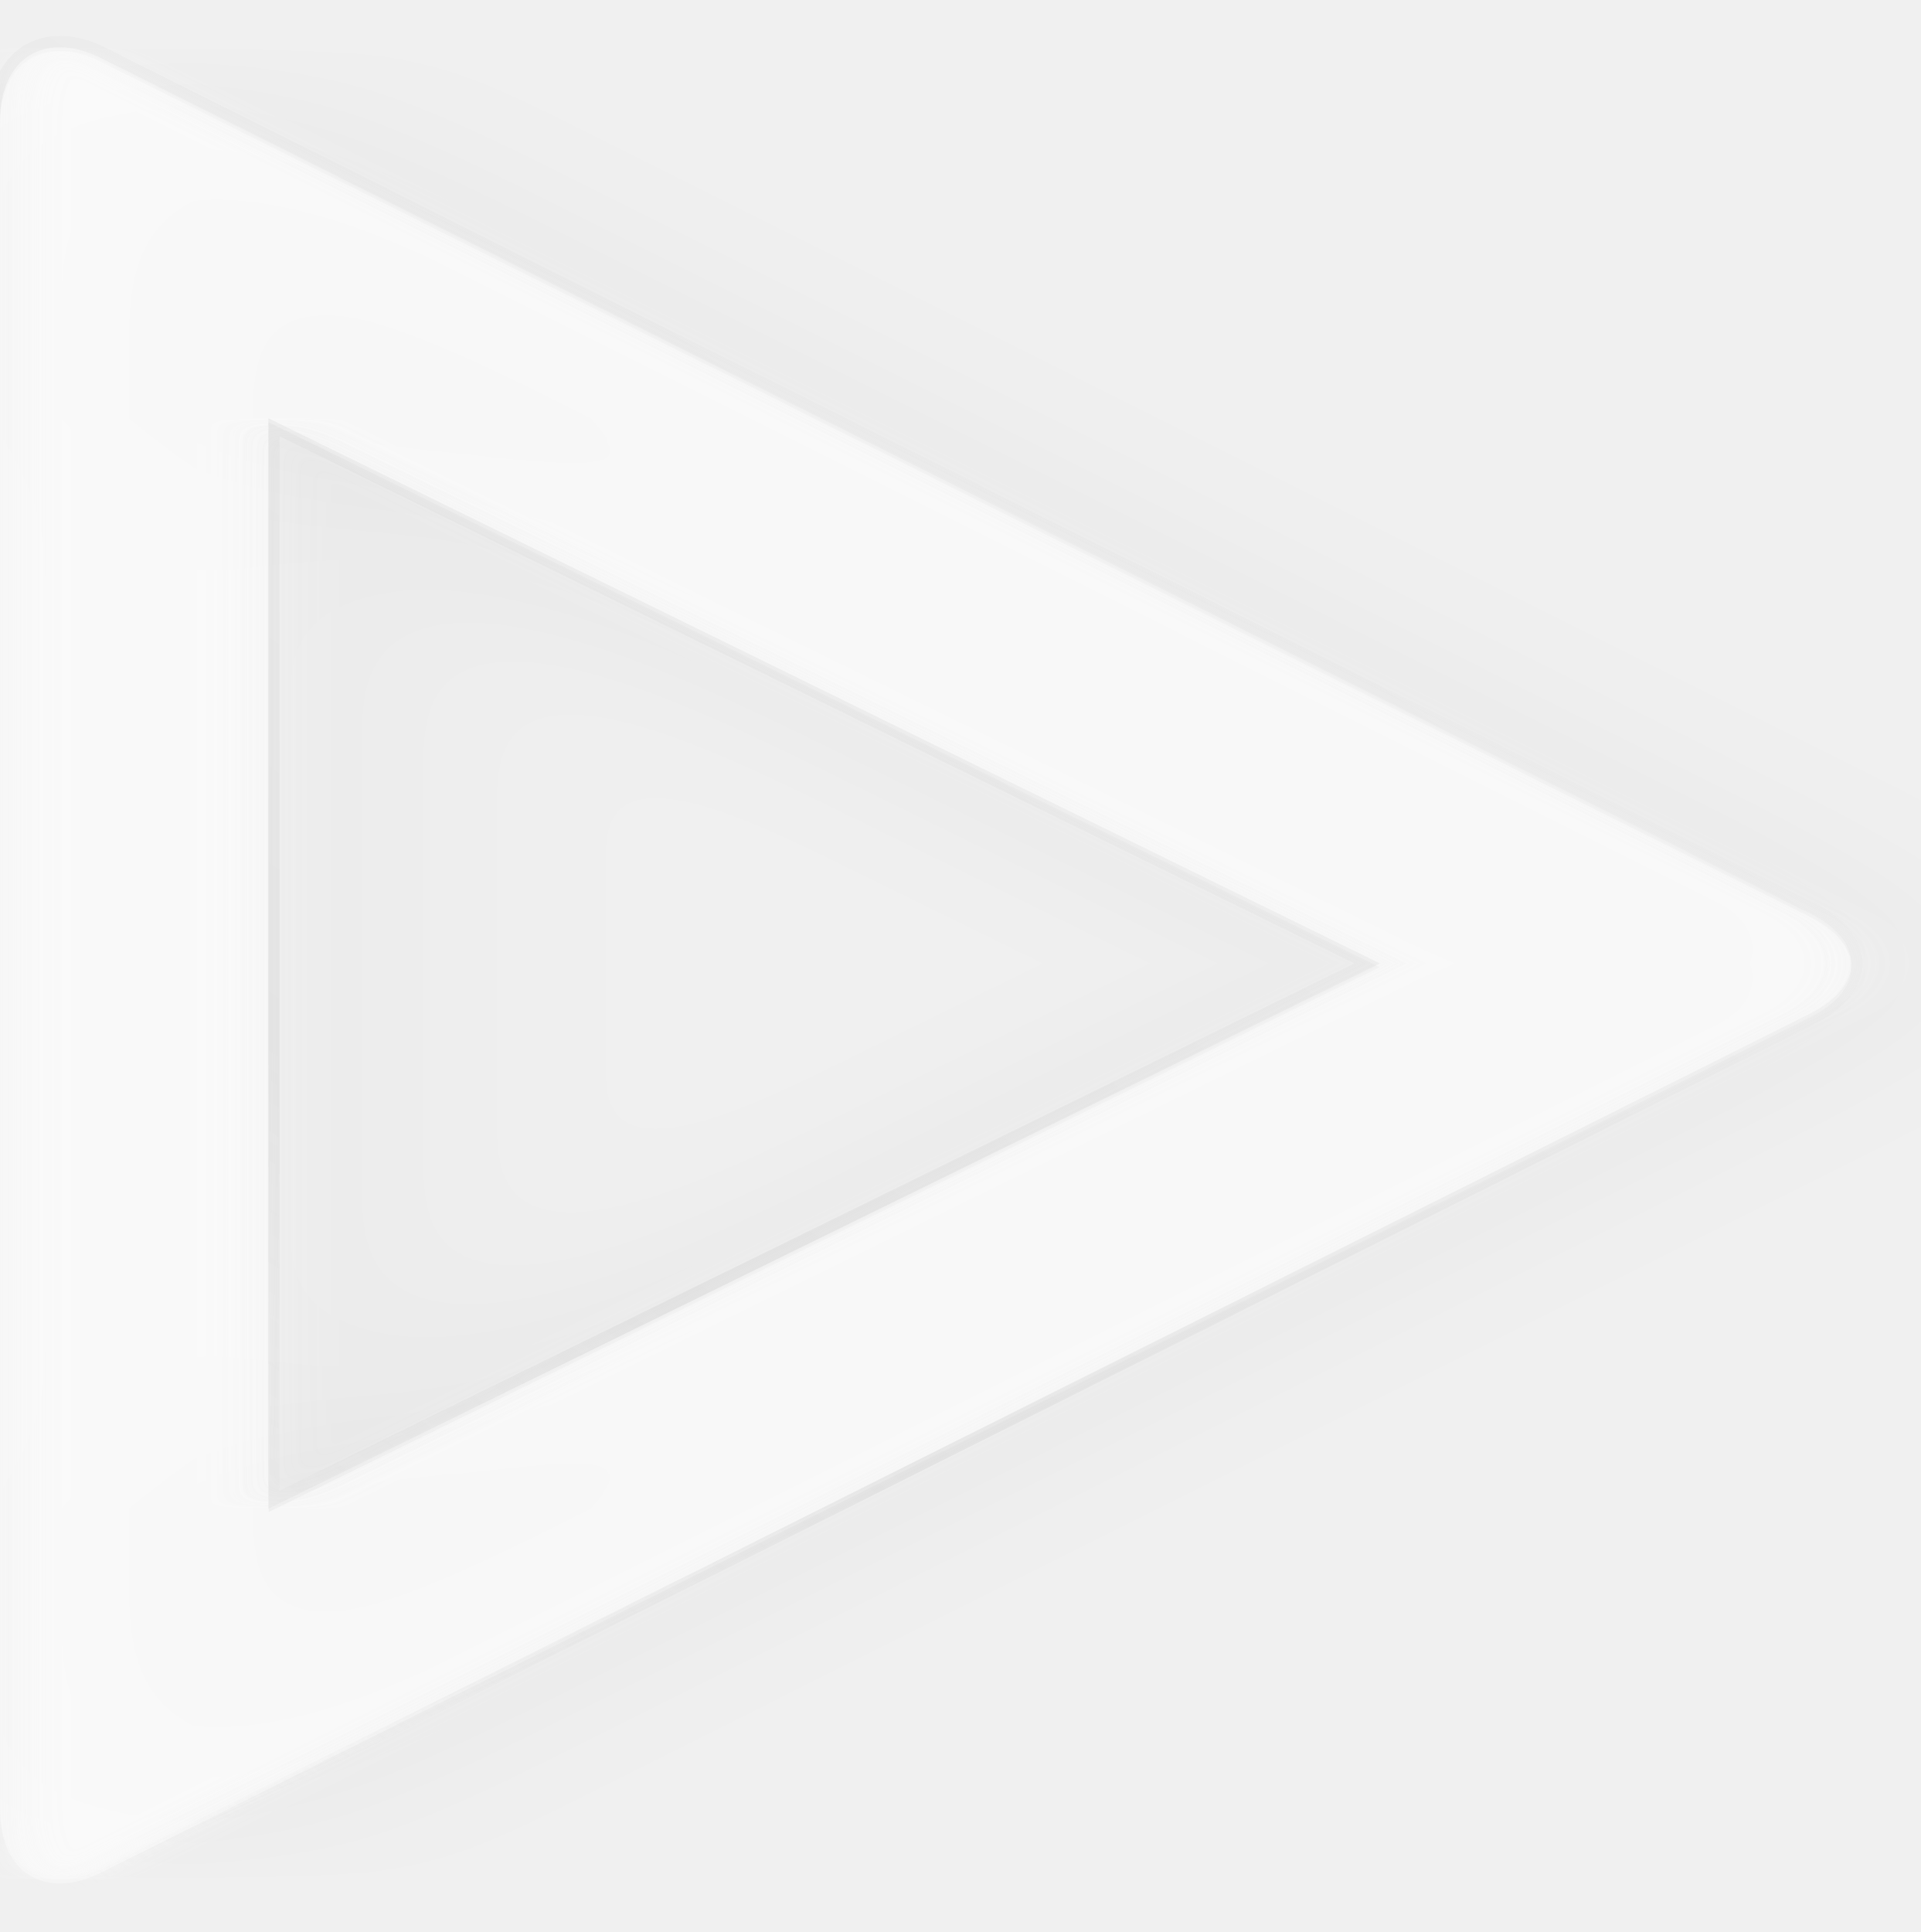
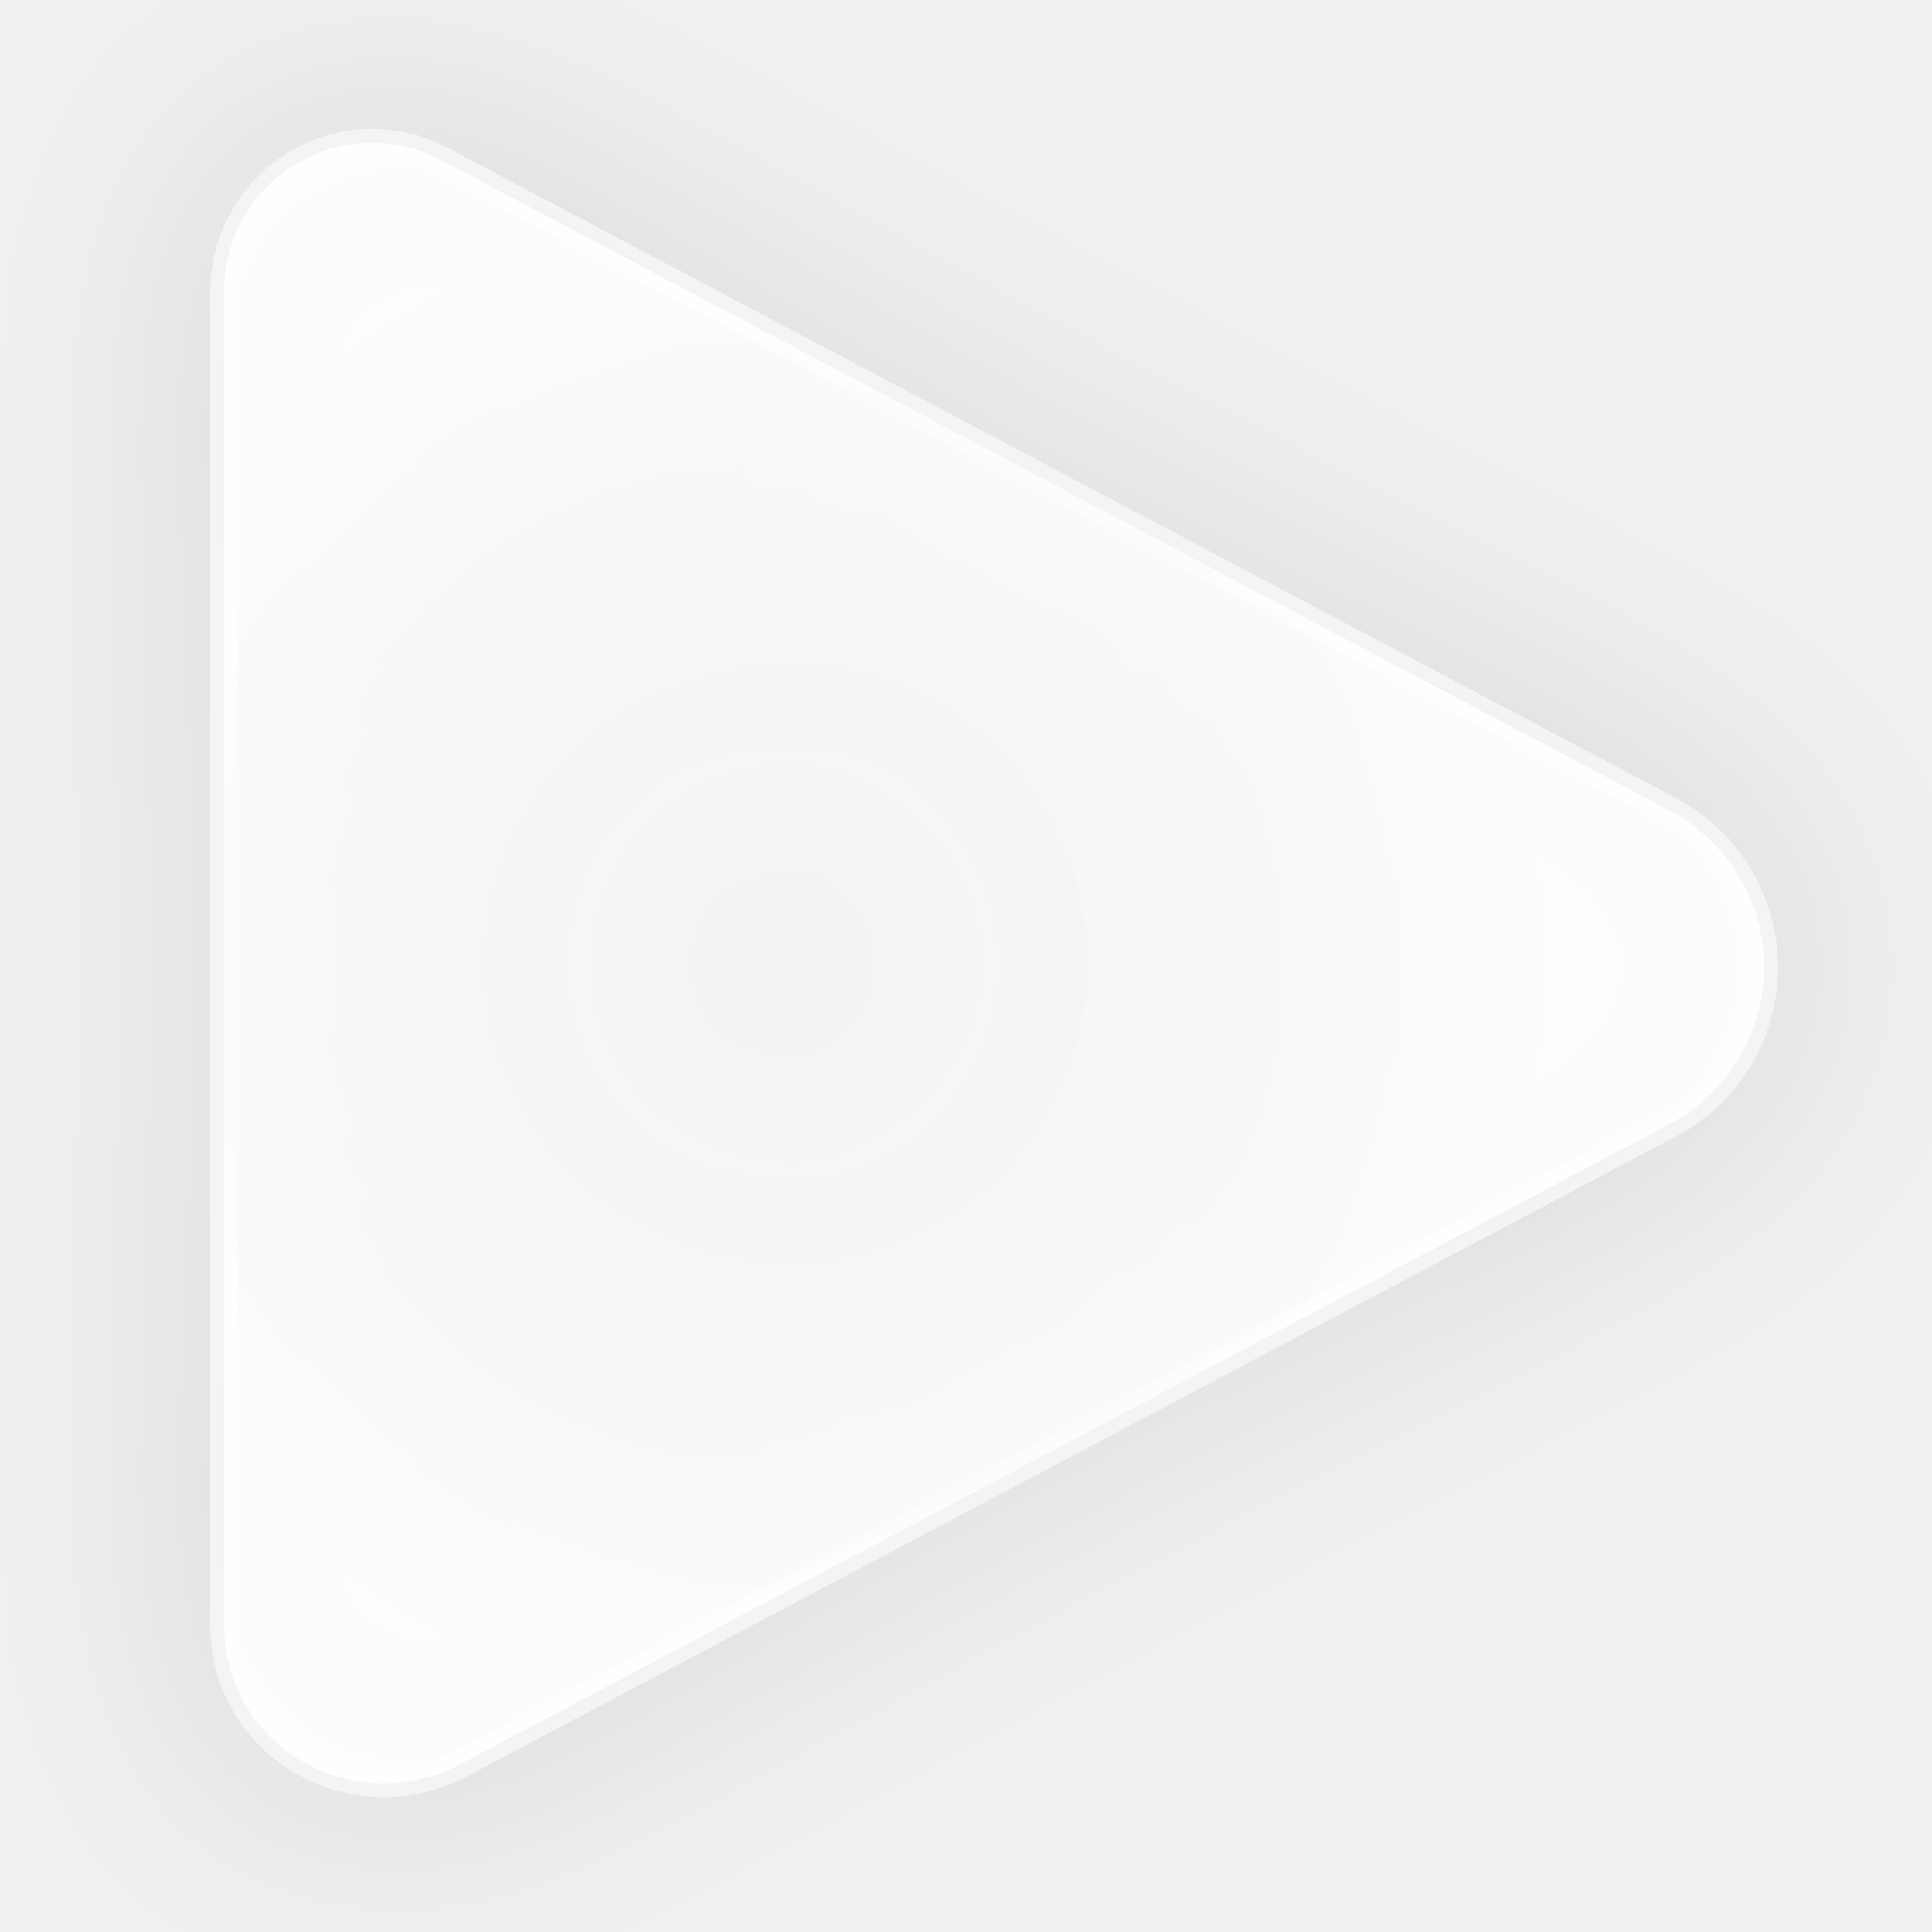
- <svg xmlns="http://www.w3.org/2000/svg" width="170px" height="171px" viewBox="0 0 170 171" version="1.1">
+ <svg xmlns="http://www.w3.org/2000/svg" width="84px" height="84px" viewBox="0 0 84 84" version="1.1">
  <defs>
-     <filter x="-41.2%" y="-41.6%" width="182.3%" height="183.2%" filterUnits="objectBoundingBox" id="filter-1">
-       <feGaussianBlur stdDeviation="22.486 0" in="SourceGraphic" />
+     <filter x="-28.7%" y="-29.2%" width="157.5%" height="158.3%" filterUnits="objectBoundingBox" id="filter-1">
+       <feOffset dx="0" dy="0" in="SourceAlpha" result="shadowOffsetOuter1" />
+       <feGaussianBlur stdDeviation="5" in="shadowOffsetOuter1" result="shadowBlurOuter1" />
+       <feColorMatrix values="0 0 0 0 0   0 0 0 0 0   0 0 0 0 0  0 0 0 0.123 0" type="matrix" in="shadowBlurOuter1" result="shadowMatrixOuter1" />
+       <feMerge>
+         <feMergeNode in="shadowMatrixOuter1" />
+         <feMergeNode in="SourceGraphic" />
+       </feMerge>
    </filter>
-     <filter x="-4.8%" y="-4.8%" width="109.6%" height="109.7%" filterUnits="objectBoundingBox" id="filter-2">
-       <feGaussianBlur stdDeviation="2.621 0" in="SourceGraphic" />
-     </filter>
-     <linearGradient x1="74.829%" y1="-9.882%" x2="0%" y2="100%" id="linearGradient-3">
-       <stop stop-color="#FFFFFF" offset="0%" />
-       <stop stop-color="#C2C2C2" offset="65.089%" />
-       <stop stop-color="#DBDBDB" stop-opacity="0.745" offset="80.804%" />
-       <stop stop-color="#FFFFFF" stop-opacity="0" offset="100%" />
-     </linearGradient>
+     <radialGradient cx="50%" cy="64.528%" fx="50%" fy="64.528%" r="48.682%" gradientTransform="translate(0.5,0.645281),scale(0.938879,1),rotate(90),translate(-0.5,-0.645281)" id="radialGradient-2">
+       <stop stop-color="#FFFFFF" stop-opacity="0.11" offset="2.098%" />
+       <stop stop-color="#FFFFFF" stop-opacity="0.228" offset="53.877%" />
+       <stop stop-color="#FFFFFF" stop-opacity="0.54" offset="100%" />
+     </radialGradient>
+     <radialGradient cx="50%" cy="63.339%" fx="50%" fy="63.339%" r="50.412%" gradientTransform="translate(0.5,0.633386),scale(0.938879,1),rotate(90),translate(-0.5,-0.633386)" id="radialGradient-3">
+       <stop stop-color="#FFFFFF" stop-opacity="0.329" offset="0%" />
+       <stop stop-color="#FFFFFF" stop-opacity="0.574" offset="53.877%" />
+       <stop stop-color="#FFFFFF" stop-opacity="0.764" offset="100%" />
+     </radialGradient>
  </defs>
-   <g id="player/icon/play" stroke="none" stroke-width="1" fill="none" fill-rule="evenodd" opacity="0.9">
-     <g id="icon-play">
-       <path d="M160.159,90.084 L8.943,165.744 C4.003,168.216 0,165.741 0,160.218 L0,11 C0,5.483 4.004,3.003 8.943,5.474 L160.159,81.135 C165.099,83.607 165.098,87.613 160.159,90.084 Z M122.148,85.609 L23.75,37.352 L23.75,133.867 L122.148,85.609 Z" id="play--overlay" fill="#FFFFFF" opacity="0.367" style="mix-blend-mode: overlay;" />
-       <path d="M160.159,89.748 L8.943,165.408 C4.003,167.88 0,165.405 0,159.882 L0,10.665 C0,5.147 4.004,2.667 8.943,5.138 L160.159,80.799 C165.099,83.271 165.098,87.277 160.159,89.748 Z M122.148,85.273 L23.75,37.016 L23.75,133.531 L122.148,85.273 Z" id="play--motion-blur-black" fill="#000000" opacity="0.05" style="mix-blend-mode: overlay;" filter="url(#filter-1)" />
-       <path d="M160.159,89.748 L8.943,165.408 C4.003,167.88 0,165.405 0,159.882 L0,10.665 C0,5.147 4.004,2.667 8.943,5.138 L160.159,80.799 C165.099,83.271 165.098,87.277 160.159,89.748 Z M122.148,85.273 L23.75,37.016 L23.75,133.531 L122.148,85.273 Z" id="play--motion-blur" fill="#FFFFFF" opacity="0.5" style="mix-blend-mode: overlay;" filter="url(#filter-2)" />
-       <path d="M160.159,89.748 L8.943,165.408 C4.003,167.88 0,165.405 0,159.882 L0,10.665 C0,5.147 4.004,2.667 8.943,5.138 L160.159,80.799 C165.099,83.271 165.098,87.277 160.159,89.748 Z M122.148,85.273 L23.75,37.016 L23.75,133.531 L122.148,85.273 Z" id="play--bg-blur" fill-opacity="0.325" fill="#FFFFFF" opacity="0.545" />
-       <path d="M160.383,90.195 L9.166,165.856 C3.894,168.493 -0.5,165.777 -0.5,159.882 L-0.5,10.665 C-0.5,4.773 3.896,2.055 9.166,4.691 L160.383,80.352 C165.69,83.008 165.69,87.539 160.383,90.195 Z M121.013,85.273 L24.25,37.818 L24.25,132.729 L121.013,85.273 Z" id="play--border" stroke="url(#linearGradient-3)" opacity="0.278" />
+   <g id="Play-Button-/-Playing-View-Huge-Button-/-Play" stroke="none" stroke-width="1" fill="none" fill-rule="evenodd">
+     <g id="Playing-View-Huge-Button-/-Play" transform="translate(8.5, 5.5)">
+       <g id="Icon---Play" filter="url(#filter-1)" transform="translate(0.6, 0.4)">
+         <path d="M34.311,69.45 L4.934,69.45 C2.677,69.45 0.583,68.277 -0.596,66.353 L-0.596,66.353 C-1.772,64.433 -1.848,62.034 -0.794,60.044 L14.269,31.591 L27.494,6.607 C28.83,4.083 31.45,2.503 34.306,2.498 L34.306,2.498 C37.16,2.493 39.783,4.068 41.118,6.591 L54.352,31.591 L68.961,59.187 C70.103,61.344 70.056,63.937 68.836,66.052 L68.836,66.052 C67.623,68.155 65.38,69.45 62.952,69.45 L34.311,69.45 Z" id="Basis" fill="url(#radialGradient-2)" transform="translate(34.12557, 35.96982) rotate(90) translate(-34.12557, -35.96982) " />
+         <path d="M34.311,69.45 L4.934,69.45 C2.677,69.45 0.583,68.277 -0.596,66.353 L-0.596,66.353 C-1.772,64.433 -1.848,62.034 -0.794,60.044 L14.269,31.591 L27.494,6.607 C28.83,4.083 31.45,2.503 34.306,2.498 L34.306,2.498 C37.16,2.493 39.783,4.068 41.118,6.591 L54.352,31.591 L68.961,59.187 C70.103,61.344 70.056,63.937 68.836,66.052 L68.836,66.052 C67.623,68.155 65.38,69.45 62.952,69.45 L34.311,69.45 Z" id="Border" stroke-opacity="0.437" stroke="#FFFFFF" stroke-width="1.2" fill="url(#radialGradient-3)" transform="translate(34.12557, 35.96982) rotate(90) translate(-34.12557, -35.96982) " />
+       </g>
    </g>
  </g>
</svg>
